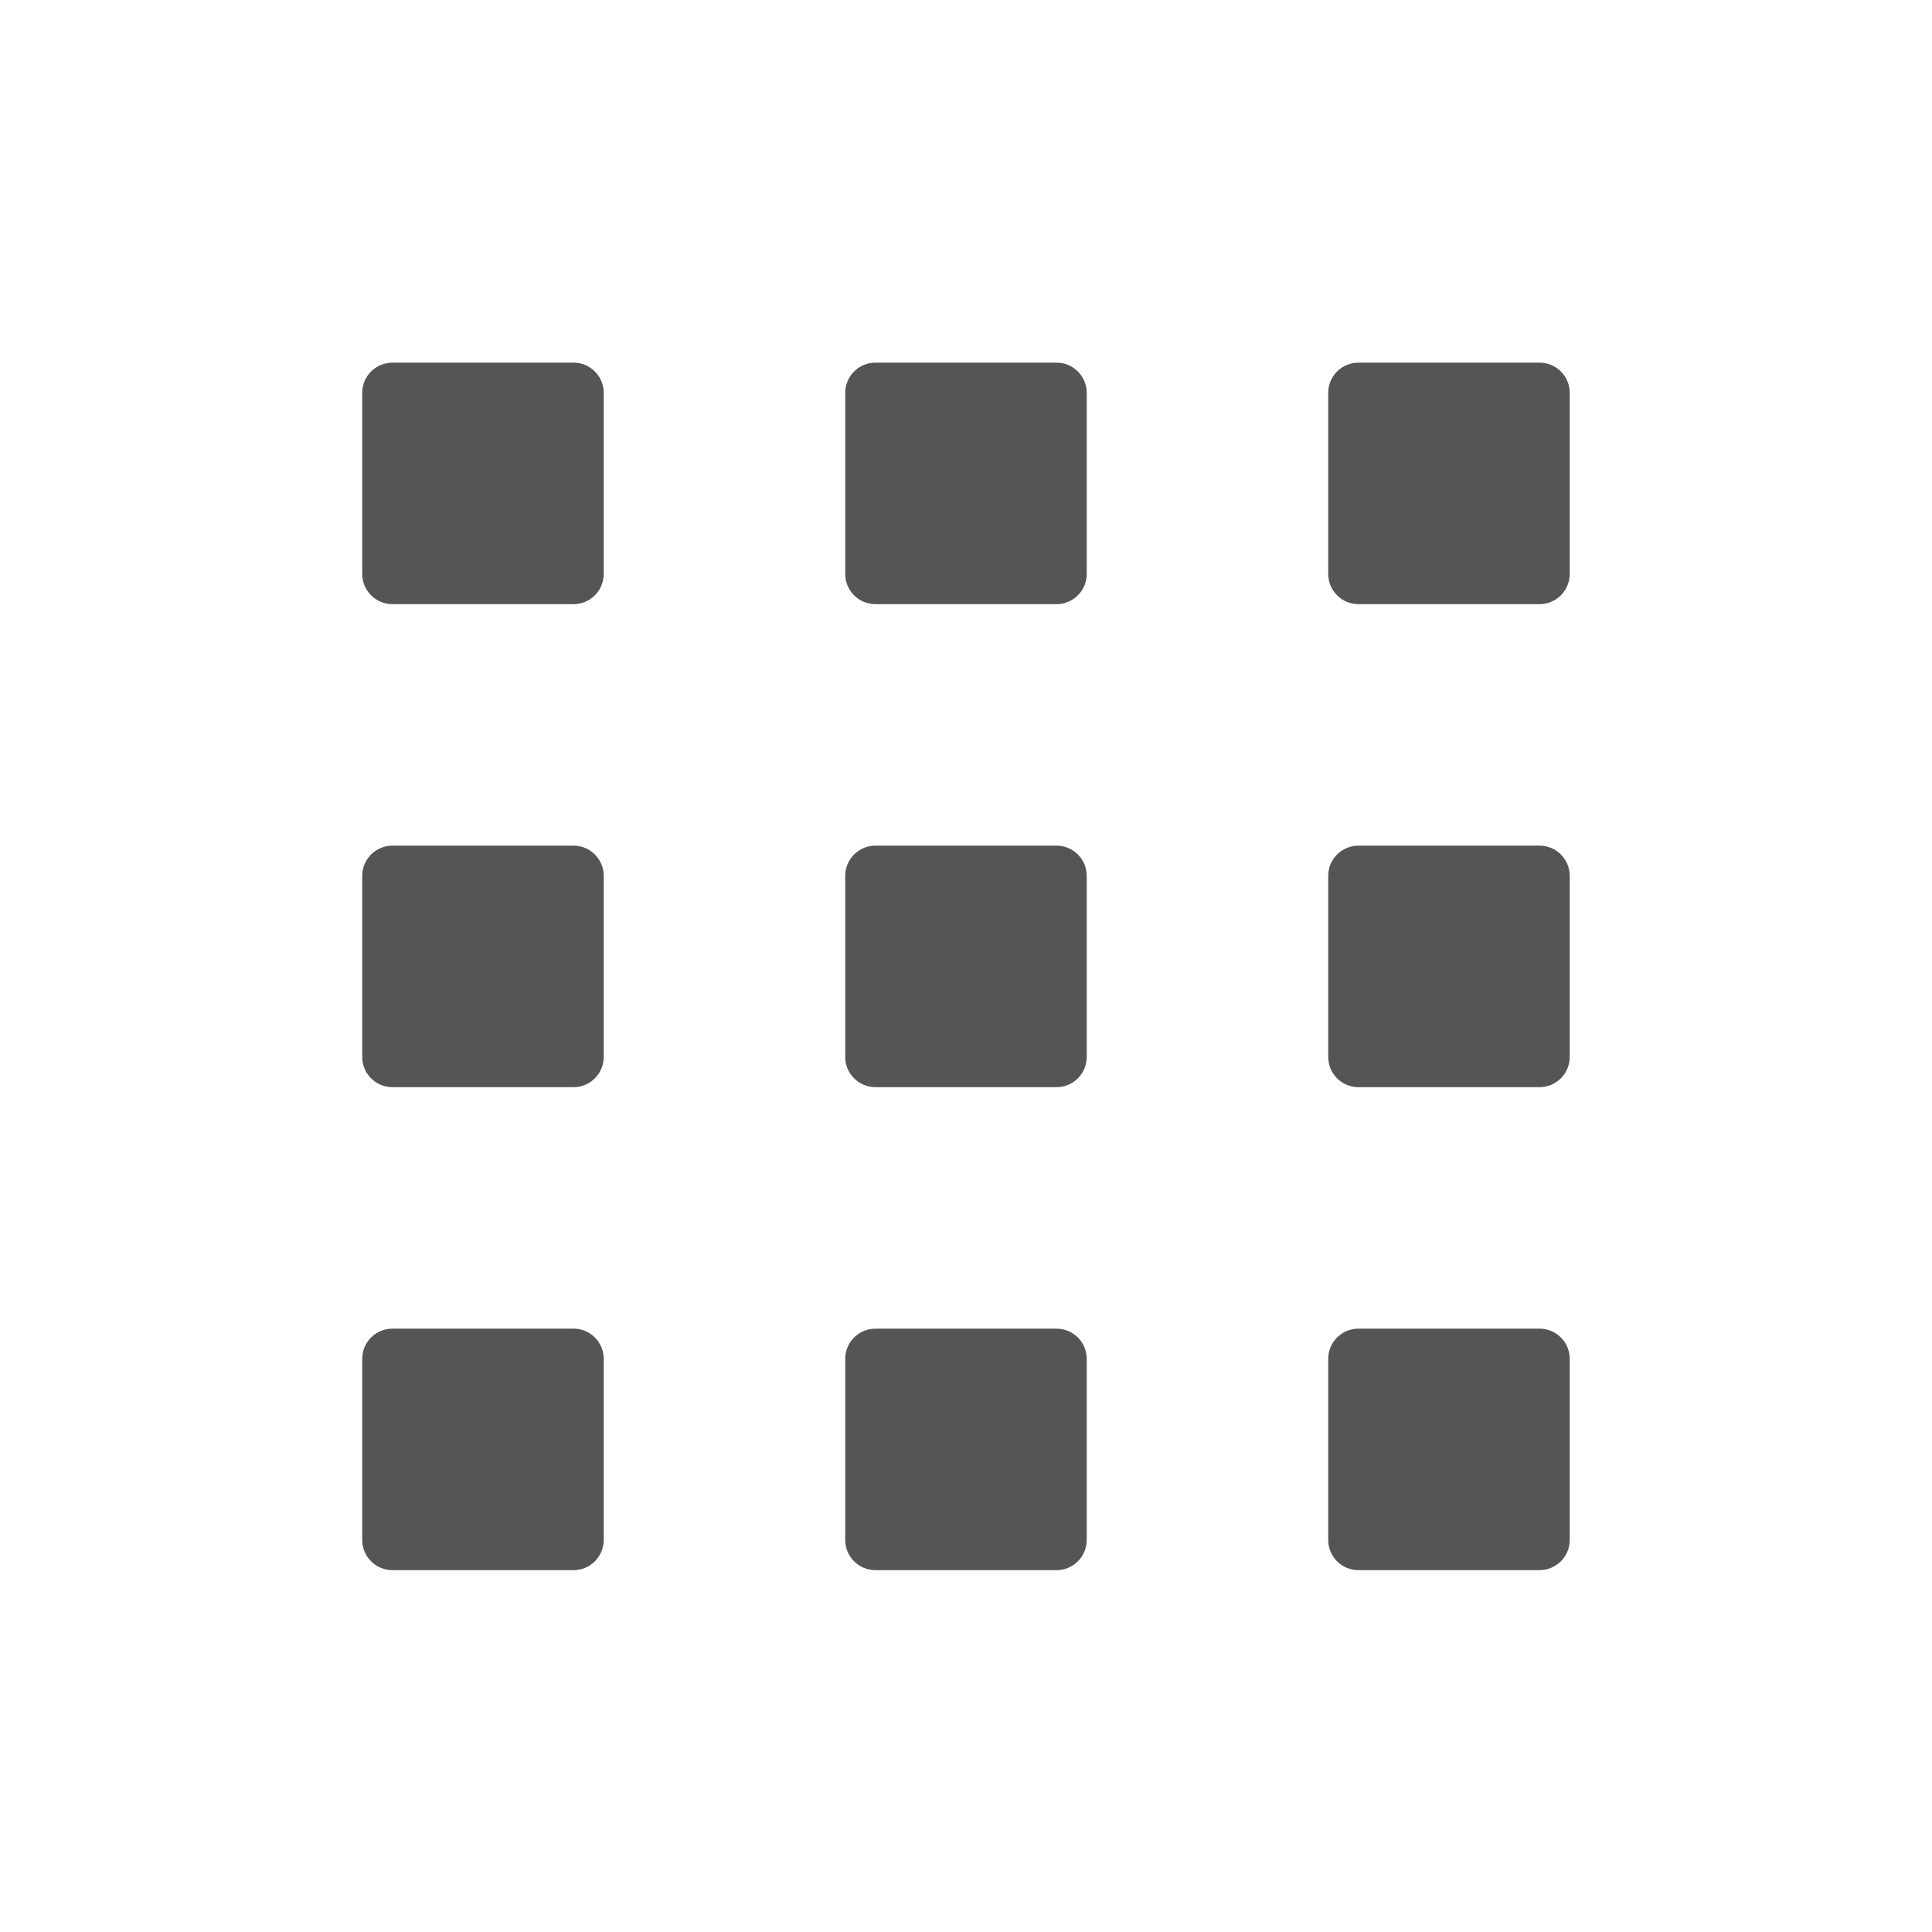
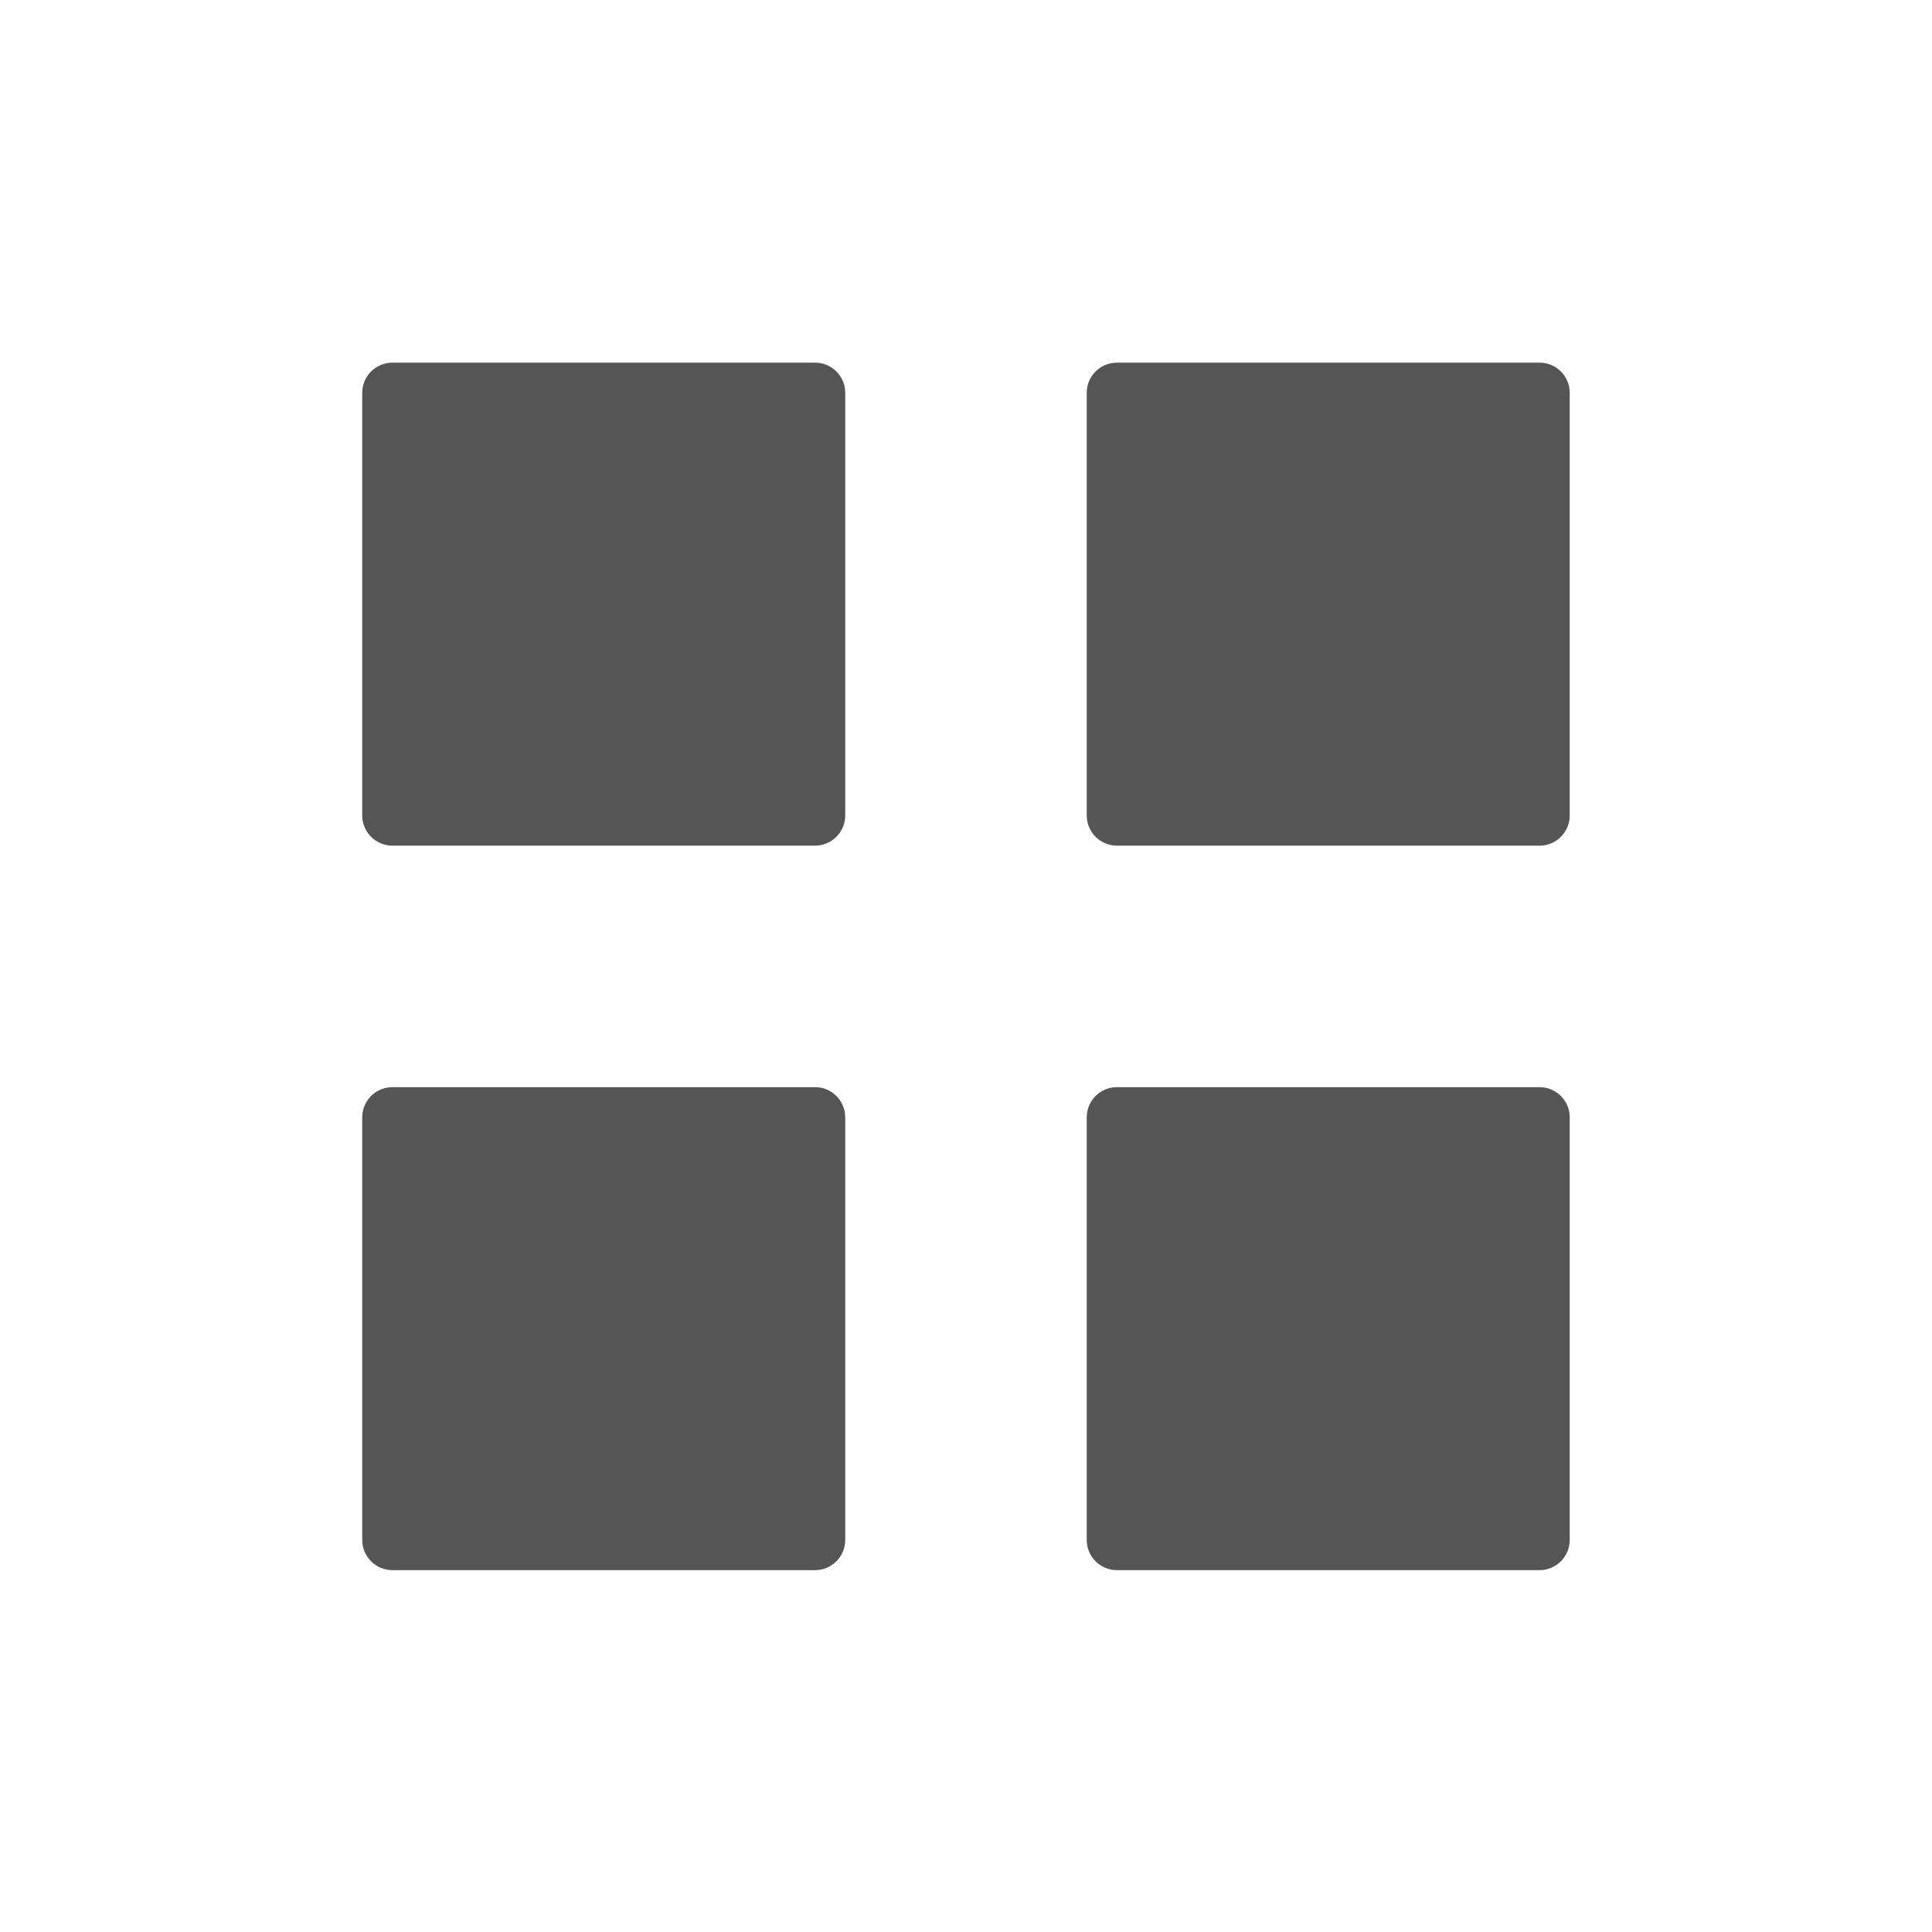
<svg xmlns="http://www.w3.org/2000/svg" xmlns:ns1="http://www.openswatchbook.org/uri/2009/osb" height="16" id="svg7384" style="enable-background:new" version="1.1" width="16">
  <defs id="defs7386">
    <linearGradient id="linearGradient6882" ns1:paint="solid">
      <stop id="stop6884" offset="0" style="stop-color:#555555;stop-opacity:1;" />
    </linearGradient>
    <linearGradient id="linearGradient5606" ns1:paint="solid">
      <stop id="stop5608" offset="0" style="stop-color:#000000;stop-opacity:1;" />
    </linearGradient>
    <filter id="filter7554" style="color-interpolation-filters:sRGB">
      <feBlend id="feBlend7556" in2="BackgroundImage" mode="darken" />
    </filter>
  </defs>
-   <g id="layer9" style="display:inline" transform="translate(-305.0002,-80.99667)" />
-   <g id="layer10" style="display:inline;filter:url(#filter7554)" transform="translate(-305.0002,-80.99667)" />
-   <g id="layer1" style="display:inline" transform="translate(-64.00001,-697.9967)" />
-   <g id="layer14" style="display:inline" transform="translate(-305.0002,-80.99667)" />
-   <g id="layer15" style="display:inline" transform="translate(-305.0002,-80.99667)" />
-   <g id="g71291" style="display:inline" transform="translate(-305.0002,-80.99667)" />
-   <g id="layer2" style="display:inline" transform="translate(-64.00001,-547.9967)" />
-   <g id="layer12" style="display:inline" transform="translate(-305.0002,-80.99667)">
-     <rect height="2" id="rect6732" ry="0.25" style="opacity:1;fill:#555555;fill-opacity:1;stroke:none;stroke-width:2;stroke-linecap:round;stroke-linejoin:miter;stroke-miterlimit:4;stroke-dasharray:none;stroke-opacity:1" width="2" x="308" y="84" />
-     <rect height="2" id="rect6734" ry="0.25" style="opacity:1;fill:#555555;fill-opacity:1;stroke:none;stroke-width:2;stroke-linecap:round;stroke-linejoin:miter;stroke-miterlimit:4;stroke-dasharray:none;stroke-opacity:1" width="2" x="312" y="84" />
-     <rect height="2" id="rect6736" ry="0.25" style="opacity:1;fill:#555555;fill-opacity:1;stroke:none;stroke-width:2;stroke-linecap:round;stroke-linejoin:miter;stroke-miterlimit:4;stroke-dasharray:none;stroke-opacity:1" width="2" x="316" y="84" />
-     <rect height="2" id="rect6740" ry="0.25" style="opacity:1;fill:#555555;fill-opacity:1;stroke:none;stroke-width:2;stroke-linecap:round;stroke-linejoin:miter;stroke-miterlimit:4;stroke-dasharray:none;stroke-opacity:1" width="2" x="308" y="88" />
-     <rect height="2" id="rect6742" ry="0.25" style="opacity:1;fill:#555555;fill-opacity:1;stroke:none;stroke-width:2;stroke-linecap:round;stroke-linejoin:miter;stroke-miterlimit:4;stroke-dasharray:none;stroke-opacity:1" width="2" x="312" y="88" />
-     <rect height="2" id="rect6744" ry="0.25" style="opacity:1;fill:#555555;fill-opacity:1;stroke:none;stroke-width:2;stroke-linecap:round;stroke-linejoin:miter;stroke-miterlimit:4;stroke-dasharray:none;stroke-opacity:1" width="2" x="316" y="88" />
-     <rect height="2" id="rect6749" ry="0.25" style="opacity:1;fill:#555555;fill-opacity:1;stroke:none;stroke-width:2;stroke-linecap:round;stroke-linejoin:miter;stroke-miterlimit:4;stroke-dasharray:none;stroke-opacity:1" width="2" x="308" y="92" />
-     <rect height="2" id="rect6751" ry="0.25" style="opacity:1;fill:#555555;fill-opacity:1;stroke:none;stroke-width:2;stroke-linecap:round;stroke-linejoin:miter;stroke-miterlimit:4;stroke-dasharray:none;stroke-opacity:1" width="2" x="312" y="92" />
-     <rect height="2" id="rect6753" ry="0.25" style="opacity:1;fill:#555555;fill-opacity:1;stroke:none;stroke-width:2;stroke-linecap:round;stroke-linejoin:miter;stroke-miterlimit:4;stroke-dasharray:none;stroke-opacity:1" width="2" x="316" y="92" />
+   <g id="layer9" style="display:inline" transform="translate(-625.0002,-24.99667)" />
+   <g id="layer10" style="display:inline;filter:url(#filter7554)" transform="translate(-625.0002,-24.99667)" />
+   <g id="layer1" style="display:inline" transform="translate(-384,-641.9967)" />
+   <g id="layer14" style="display:inline" transform="translate(-625.0002,-24.99667)" />
+   <g id="layer15" style="display:inline" transform="translate(-625.0002,-24.99667)" />
+   <g id="g71291" style="display:inline" transform="translate(-625.0002,-24.99667)" />
+   <g id="layer2" style="display:inline" transform="translate(-384,-491.9967)" />
+   <g id="layer12" style="display:inline" transform="translate(-625.0002,-24.99667)">
+     <rect height="4" id="rect6732" ry="0.25" style="opacity:1;fill:#555555;fill-opacity:1;stroke:none;stroke-width:2;stroke-linecap:round;stroke-linejoin:miter;stroke-miterlimit:4;stroke-dasharray:none;stroke-opacity:1" width="4" x="628" y="28" />
+     <rect height="4" id="rect6734" ry="0.25" style="opacity:1;fill:#555555;fill-opacity:1;stroke:none;stroke-width:2;stroke-linecap:round;stroke-linejoin:miter;stroke-miterlimit:4;stroke-dasharray:none;stroke-opacity:1" width="4" x="634" y="28" />
+     <rect height="4" id="rect6749" ry="0.25" style="opacity:1;fill:#555555;fill-opacity:1;stroke:none;stroke-width:2;stroke-linecap:round;stroke-linejoin:miter;stroke-miterlimit:4;stroke-dasharray:none;stroke-opacity:1" width="4" x="628" y="34" />
+     <rect height="4" id="rect6751" ry="0.25" style="opacity:1;fill:#555555;fill-opacity:1;stroke:none;stroke-width:2;stroke-linecap:round;stroke-linejoin:miter;stroke-miterlimit:4;stroke-dasharray:none;stroke-opacity:1" width="4" x="634" y="34" />
  </g>
</svg>
